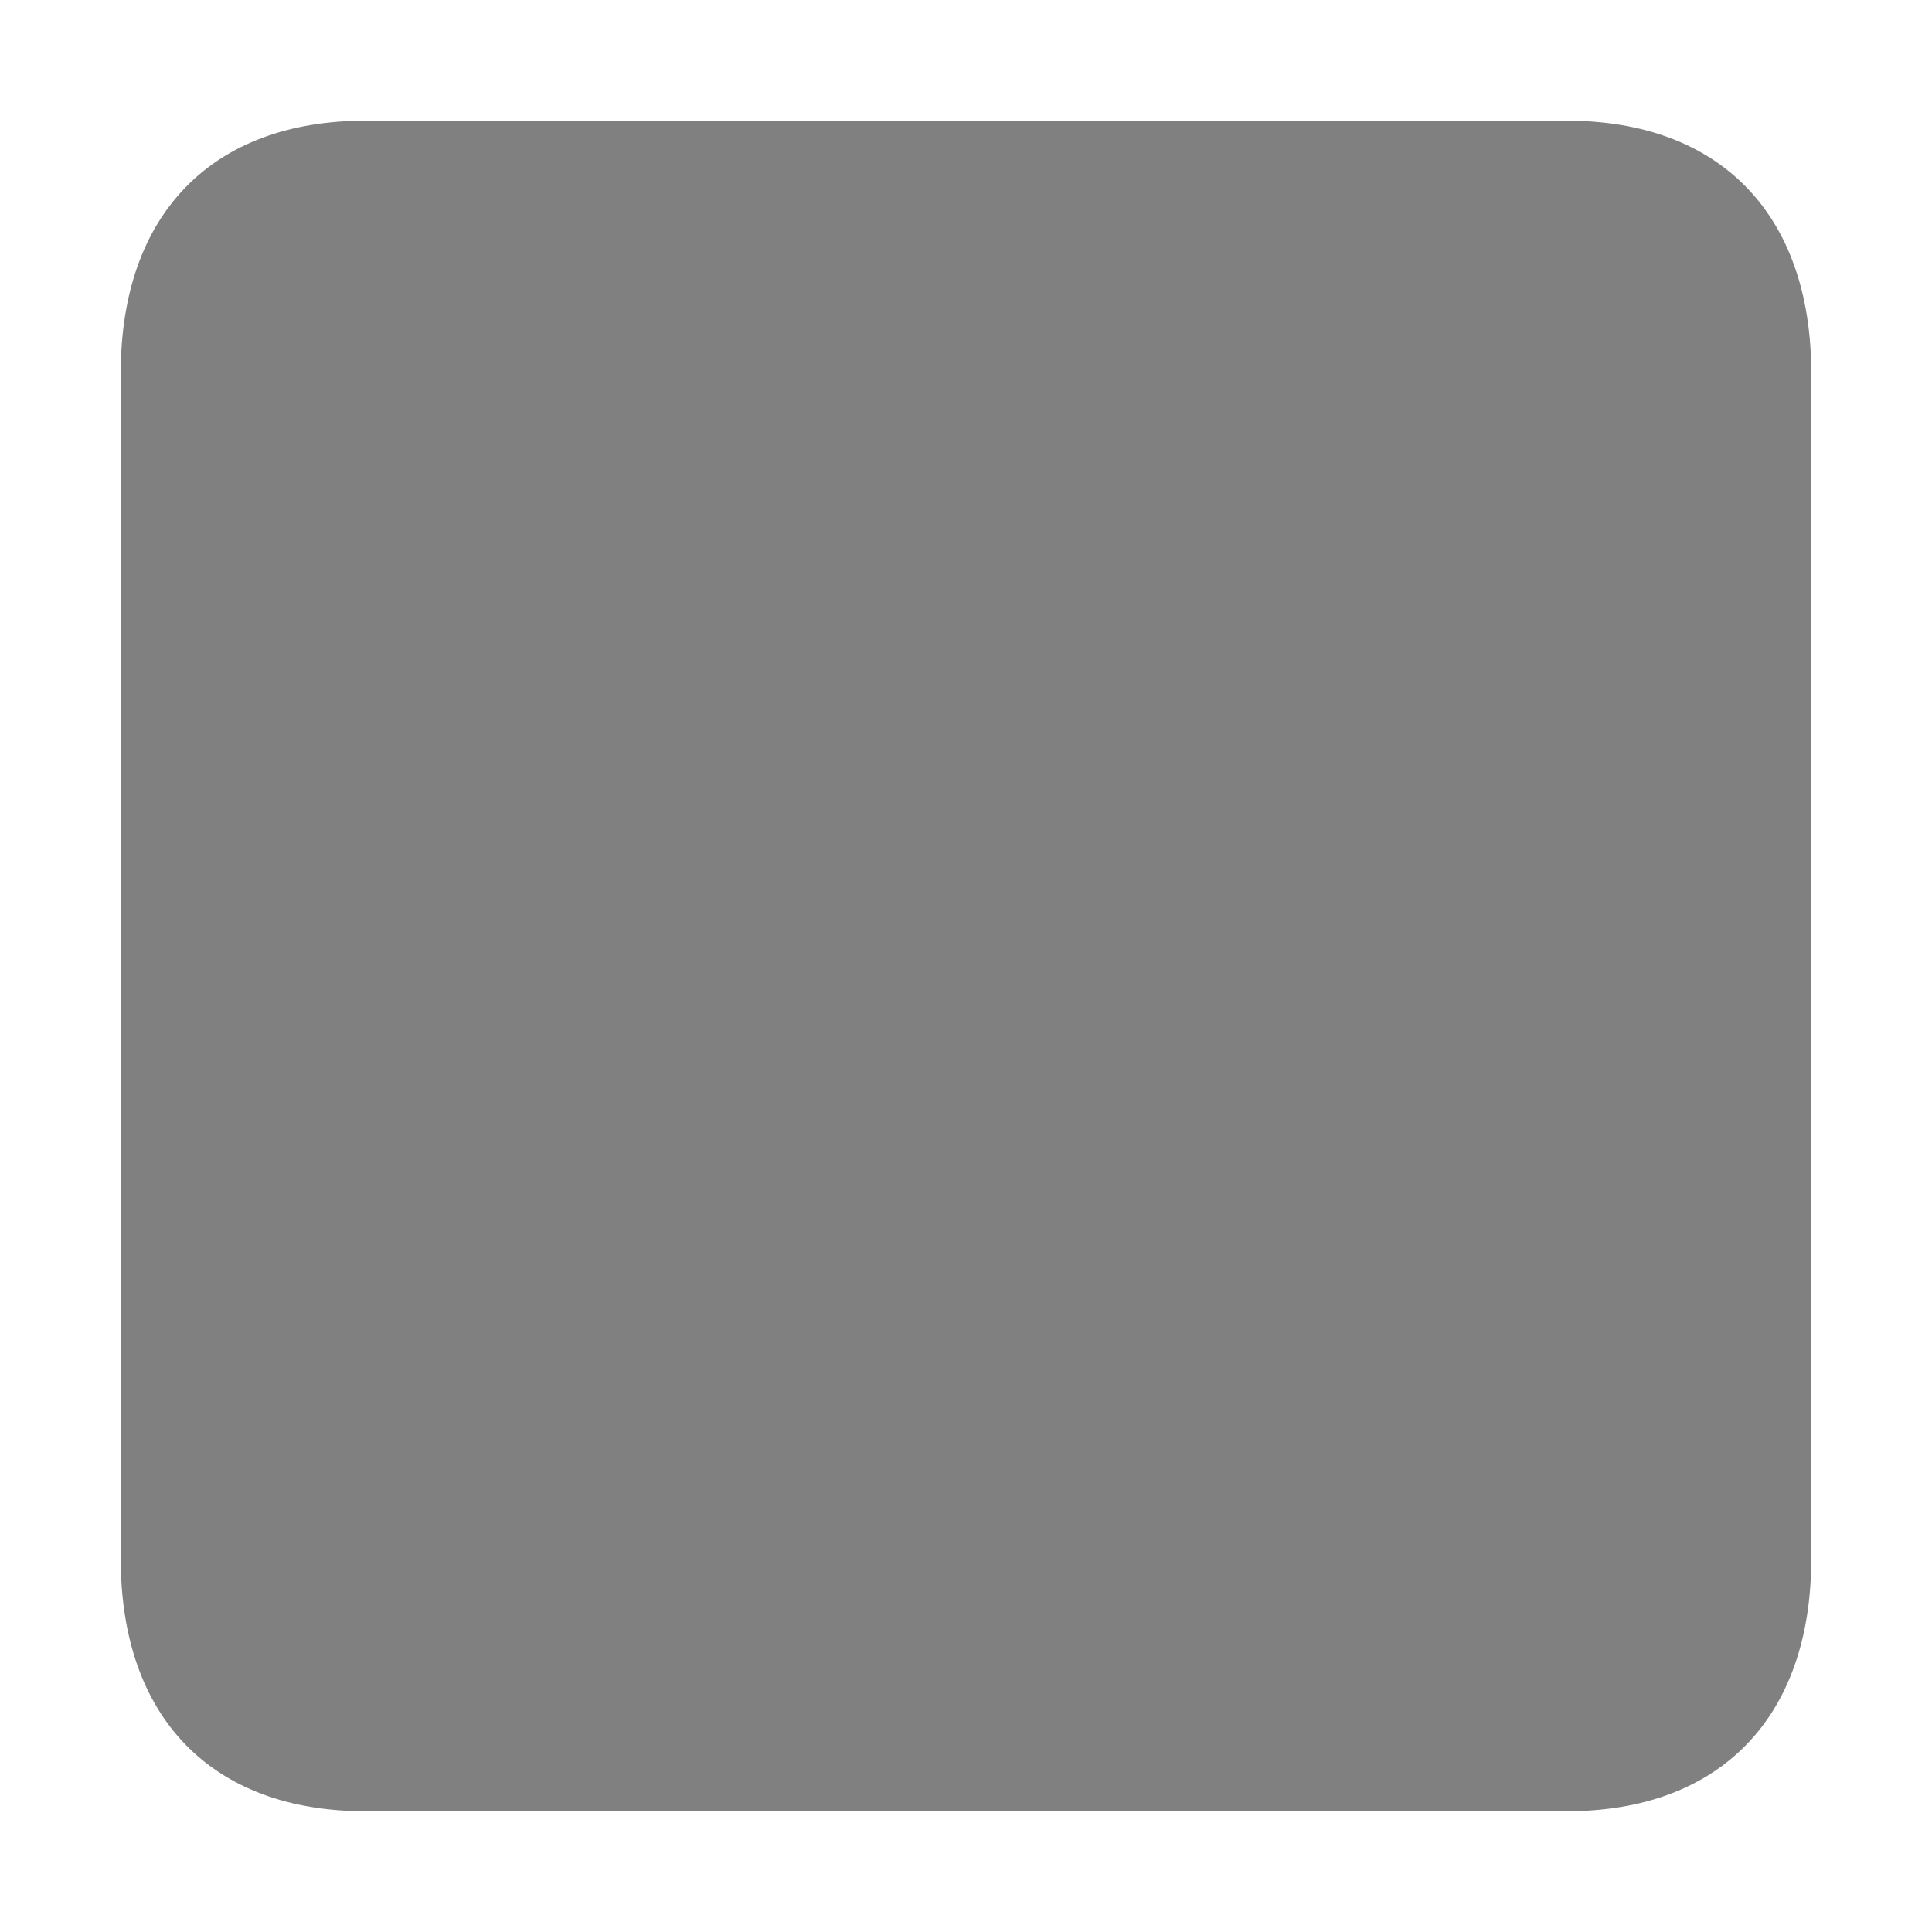
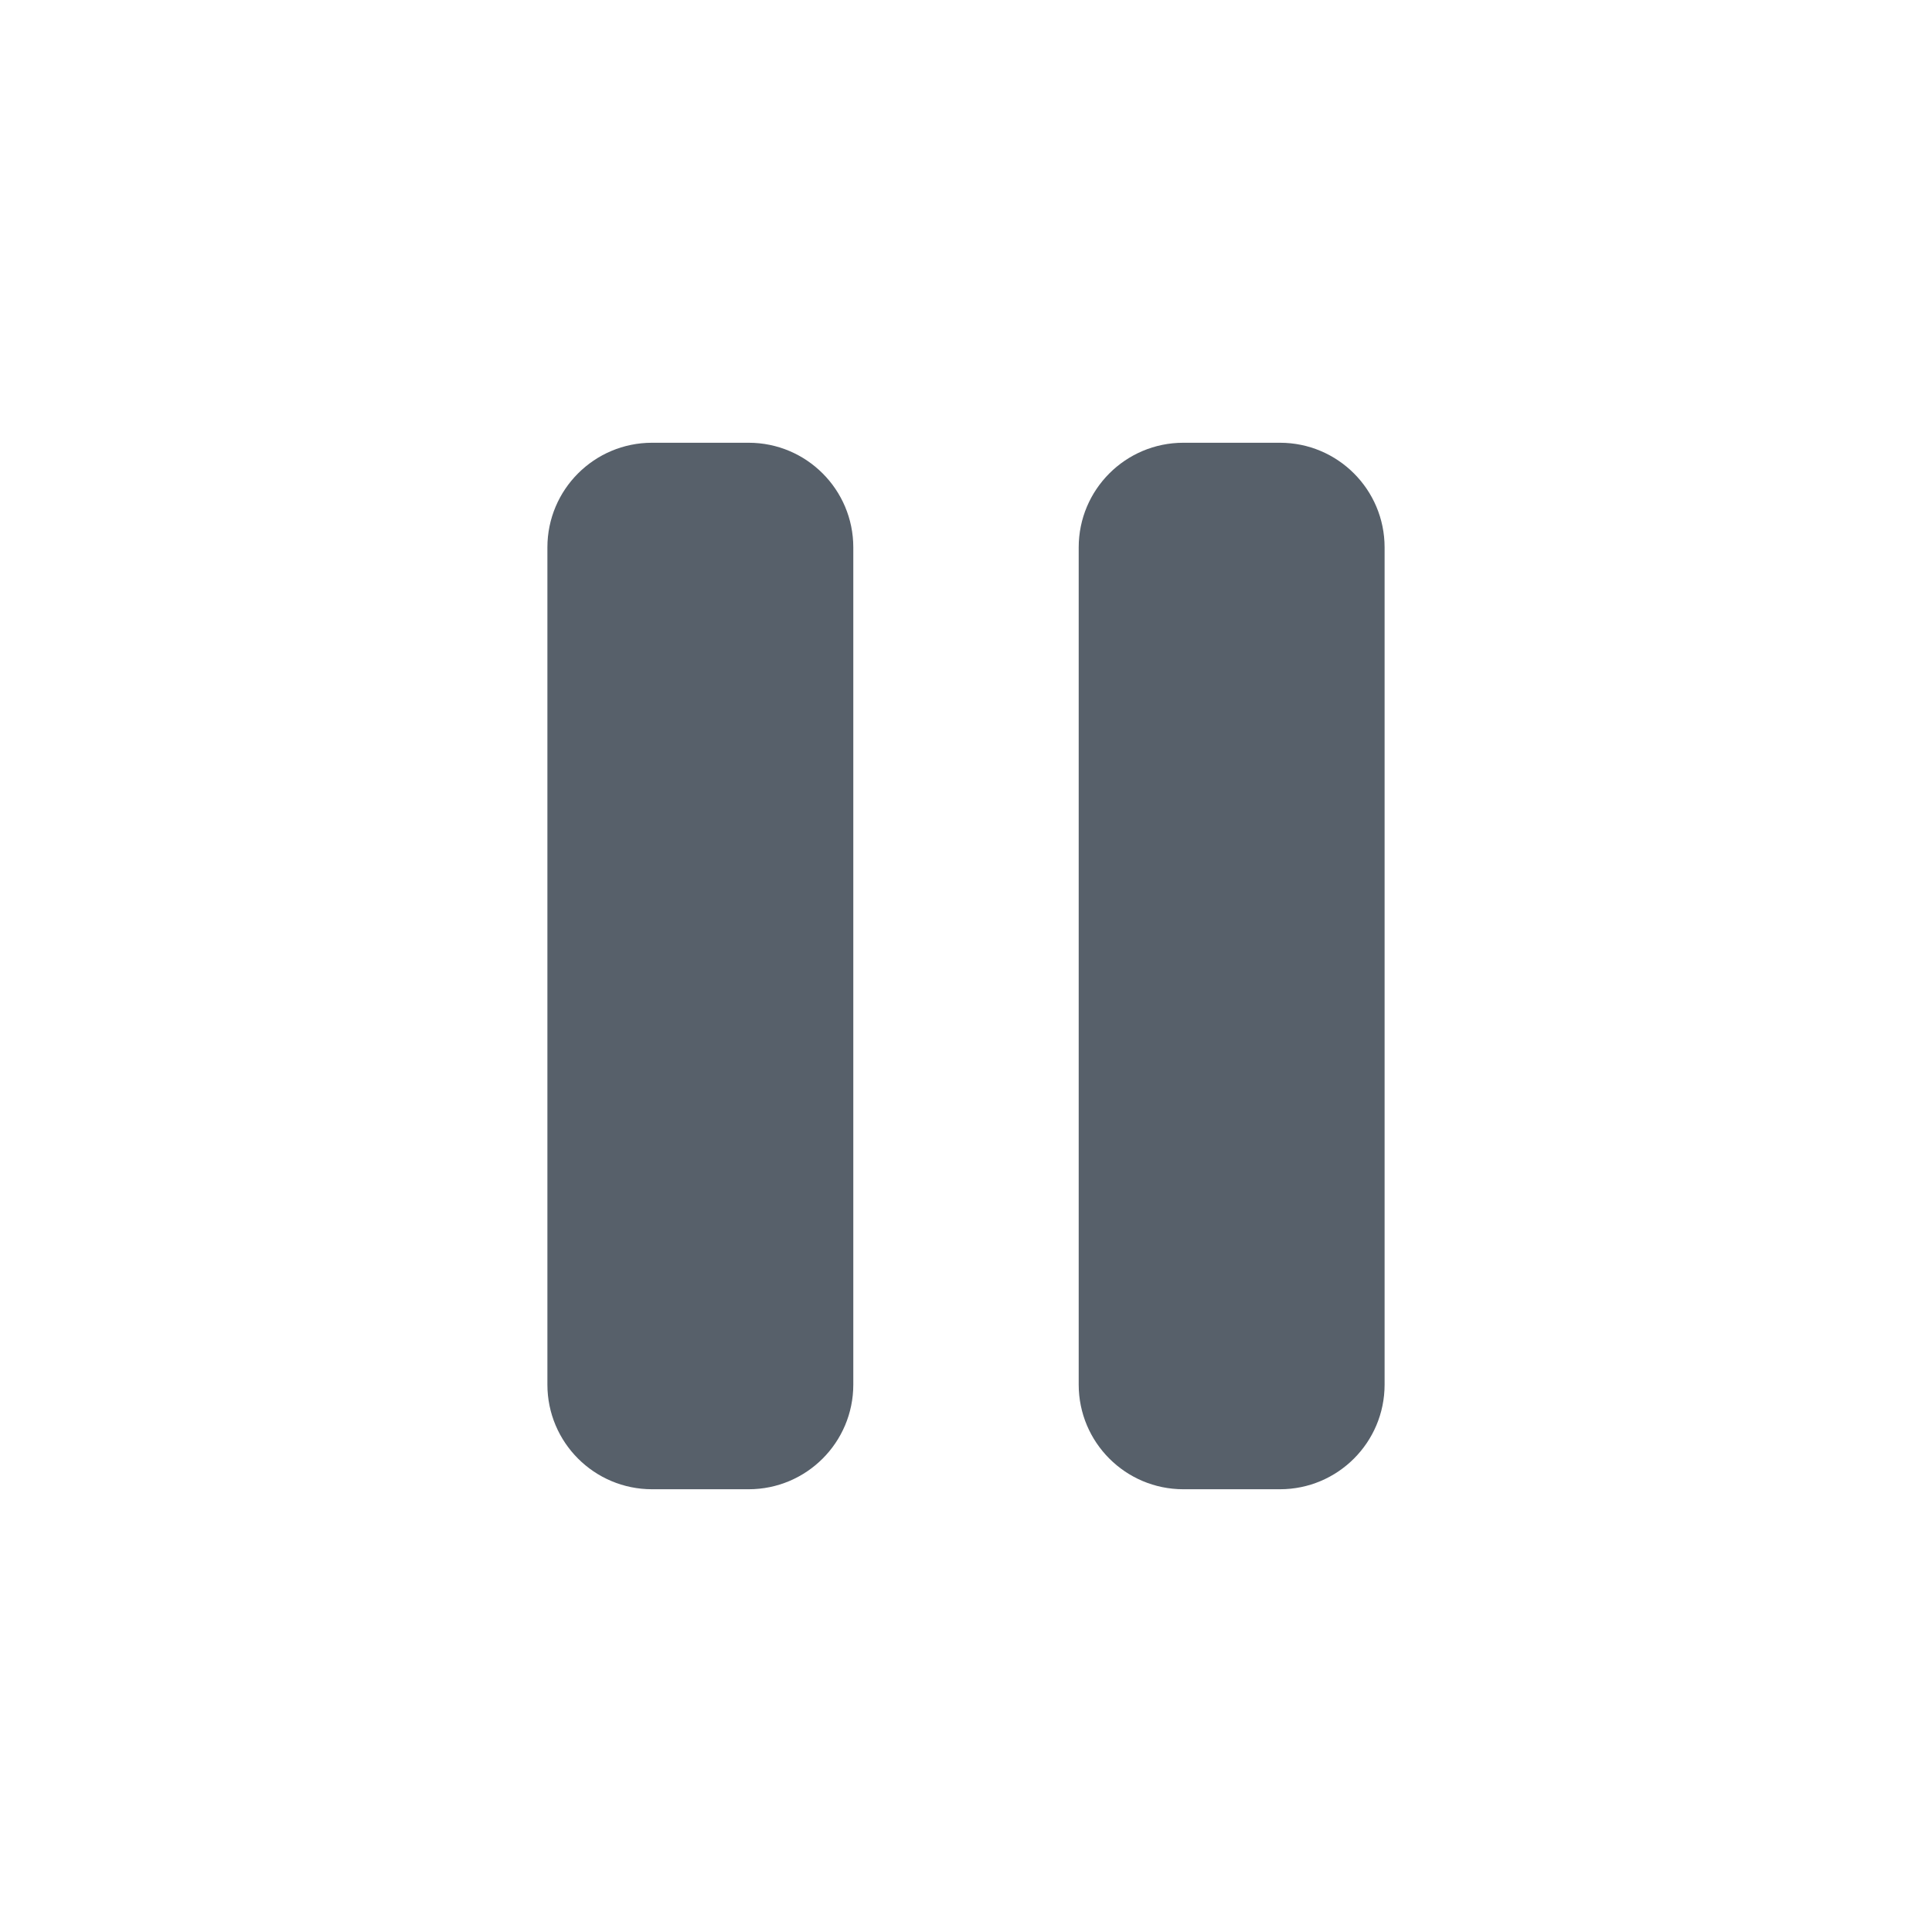
- <svg xmlns="http://www.w3.org/2000/svg" fill="#808080" height="32" viewBox="0 0 32 32" width="32">
-   <path d="m2 25.824c0 2.626 1.512 4.176 4.049 4.176h19.902c2.536 0 4.049-1.55 4.049-4.176v-19.649c0-2.626-1.512-4.176-4.049-4.176h-19.902c-2.536 0-4.049 1.55-4.049 4.176zm0 0" stroke-width="1.476" />
+ <svg xmlns="http://www.w3.org/2000/svg" width="32" height="32" viewBox="0 0 24 24" fill="none" stroke-width="1.7" stroke-linecap="round" stroke-linejoin="round">
+   <style>@media (prefers-color-scheme:dark){.s0{stroke:#8b949e}.f0{fill:#8b949e}}</style>
+   <path class="f0" fill="#57606a" stroke="none" d="M8.1 5.5h1.2a1.3 1.3 0 0 1 1.3 1.3v10.4a1.3 1.3 0 0 1 -1.3 1.3h-1.2a1.3 1.3 0 0 1 -1.3 -1.3v-10.4a1.3 1.3 0 0 1 1.3 -1.3zM14.7 5.5h1.2a1.3 1.3 0 0 1 1.3 1.3v10.4a1.3 1.3 0 0 1 -1.3 1.3h-1.2a1.3 1.3 0 0 1 -1.3 -1.3v-10.4a1.3 1.3 0 0 1 1.3 -1.3z" />
</svg>
